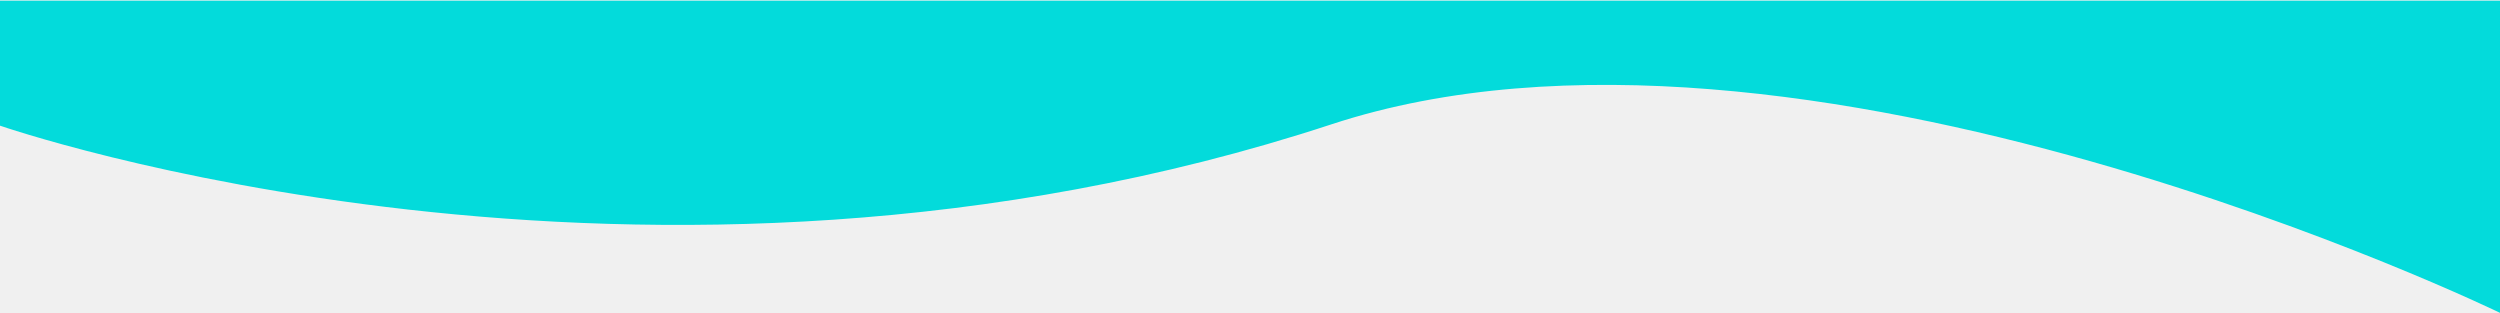
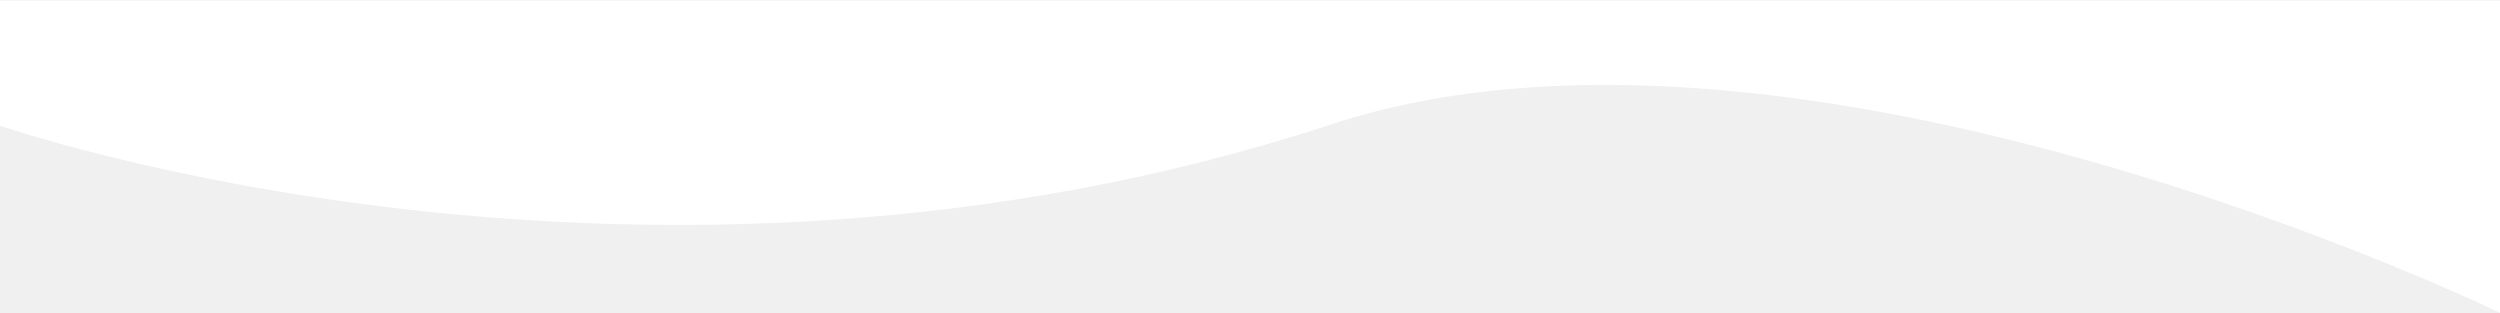
<svg xmlns="http://www.w3.org/2000/svg" version="1.1" id="Layer_1" x="0px" y="0px" viewBox="0 0 1920 240" style="enable-background:new 0 0 1920 240;" xml:space="preserve">
  <style type="text/css">
- 	.st0{fill:#03DBDB;}
+ 	.st0{fill:#fff;}
</style>
  <path class="st0" d="M0,0.5h1920.5v240c0,0-540-262.6-898-145C495.1,268.7,0,96.5,0,96.5V0.5z" />
</svg>
